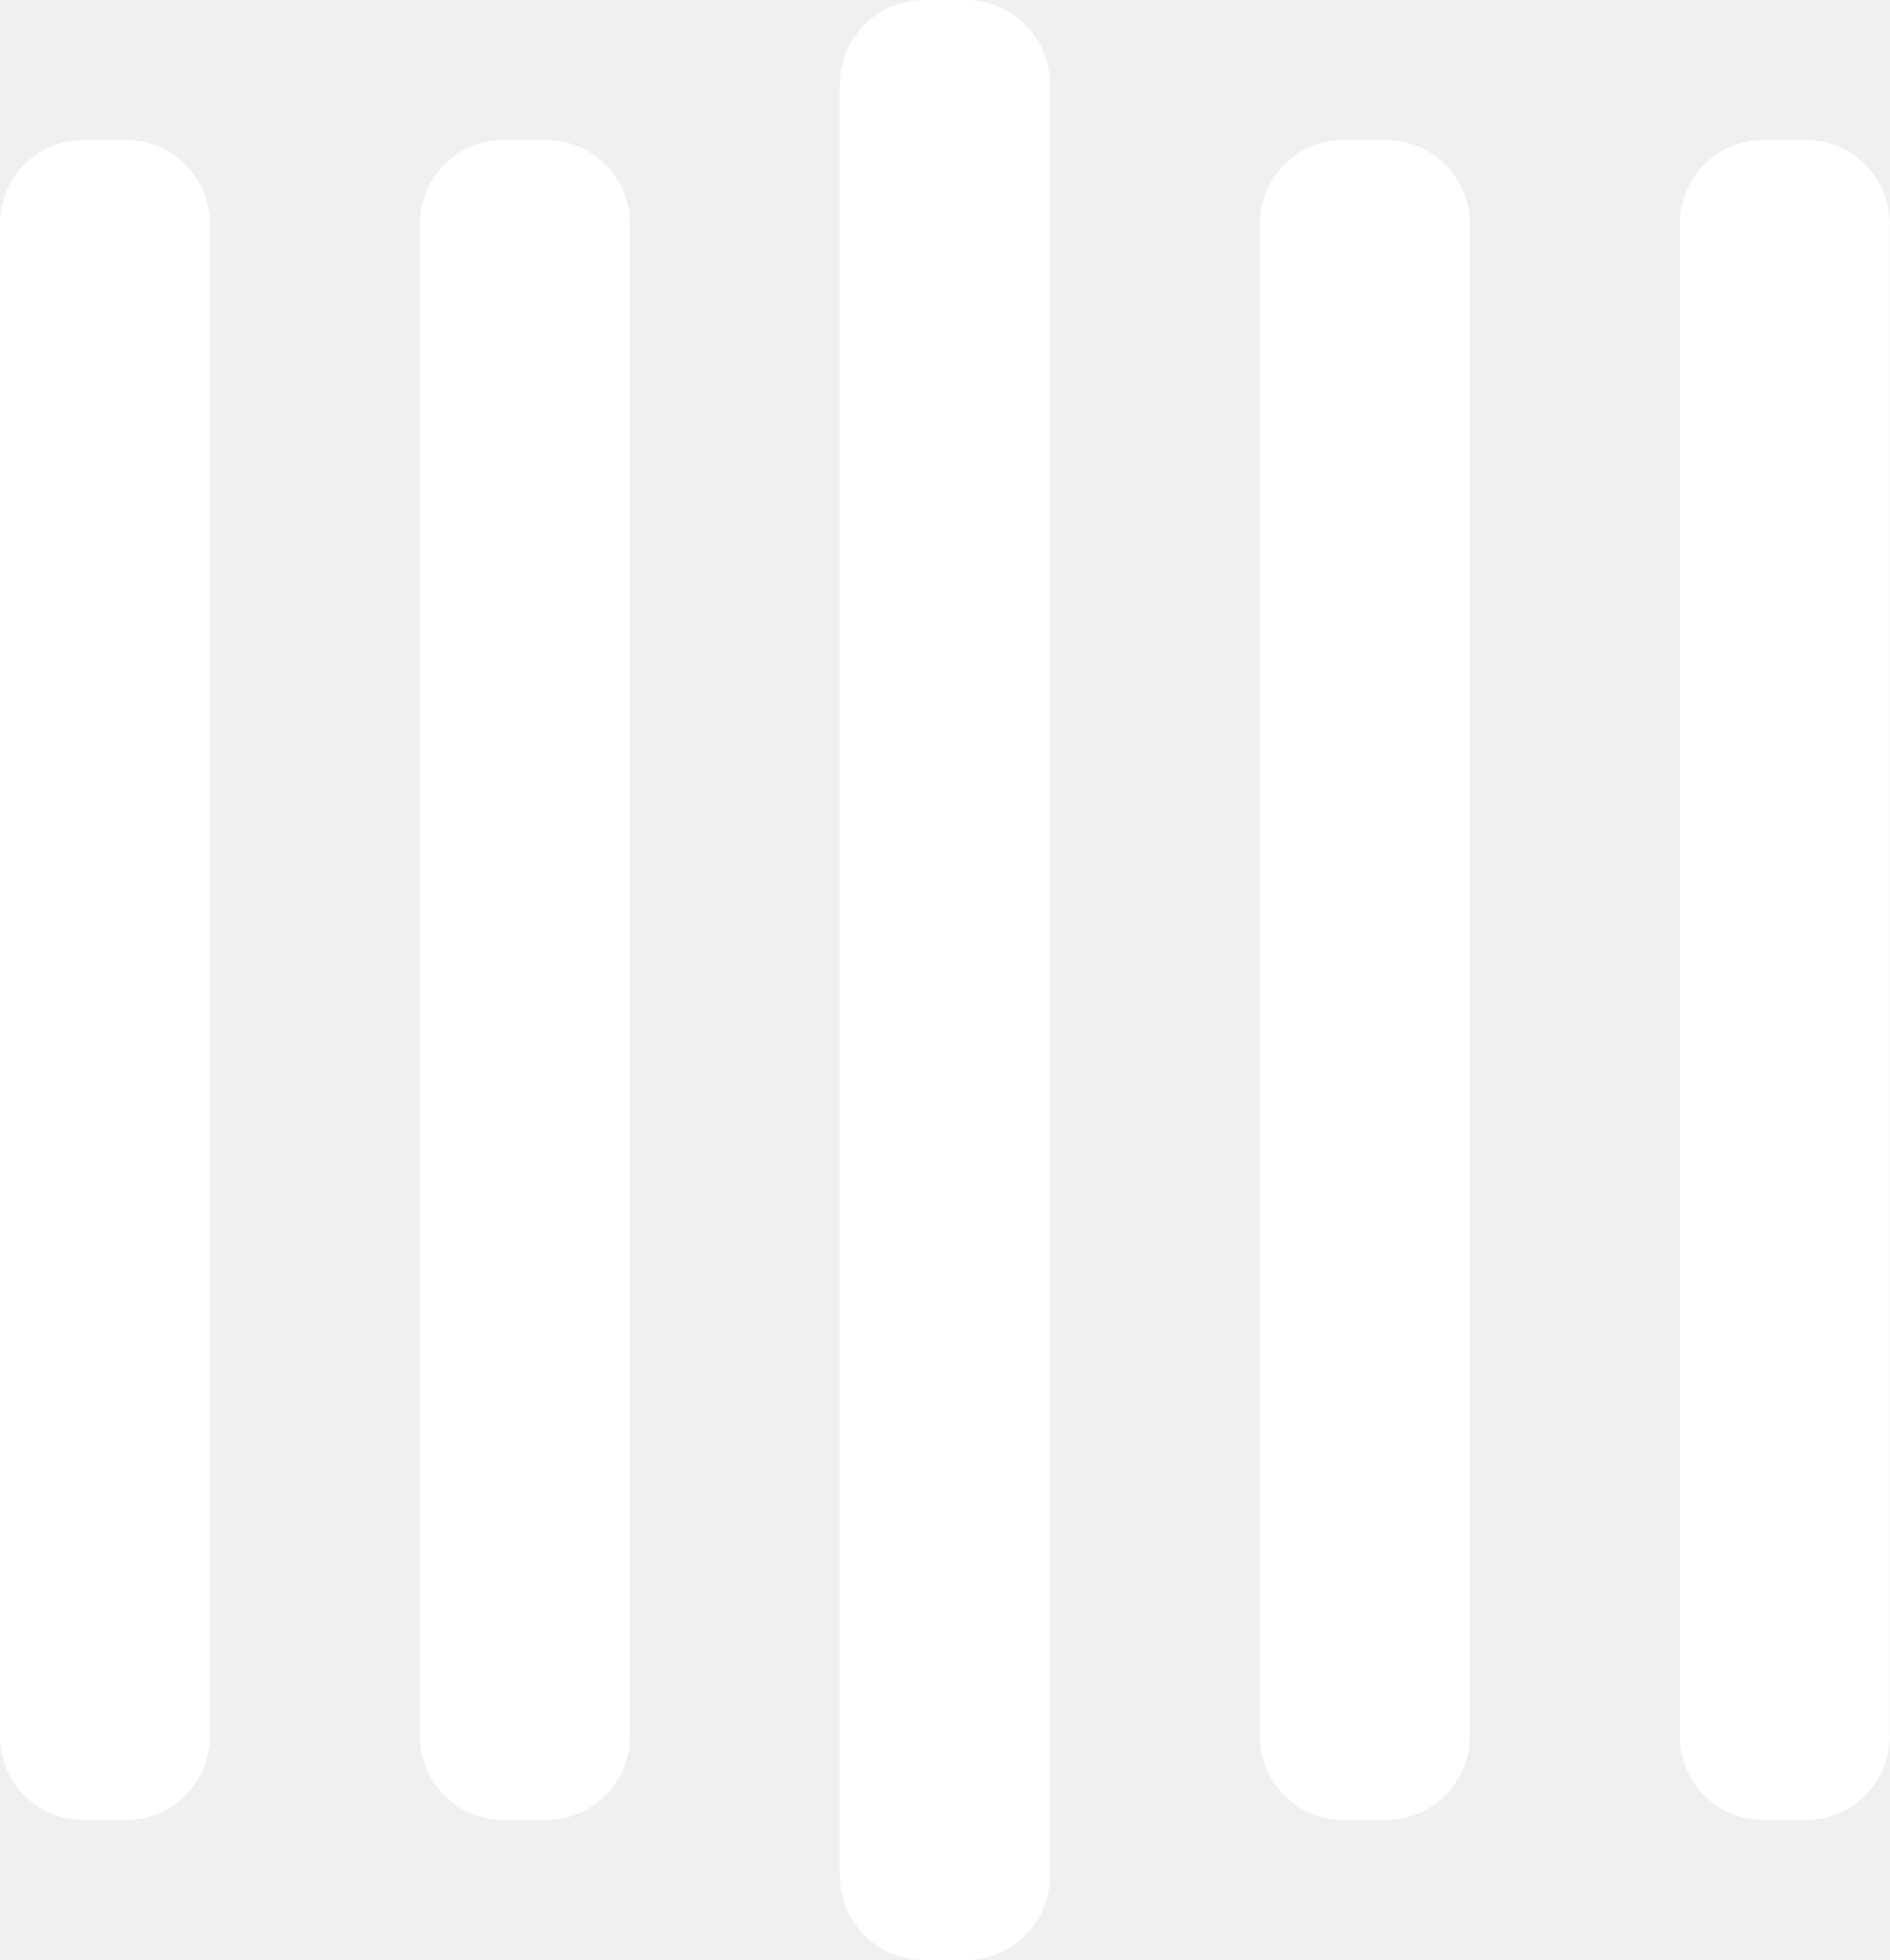
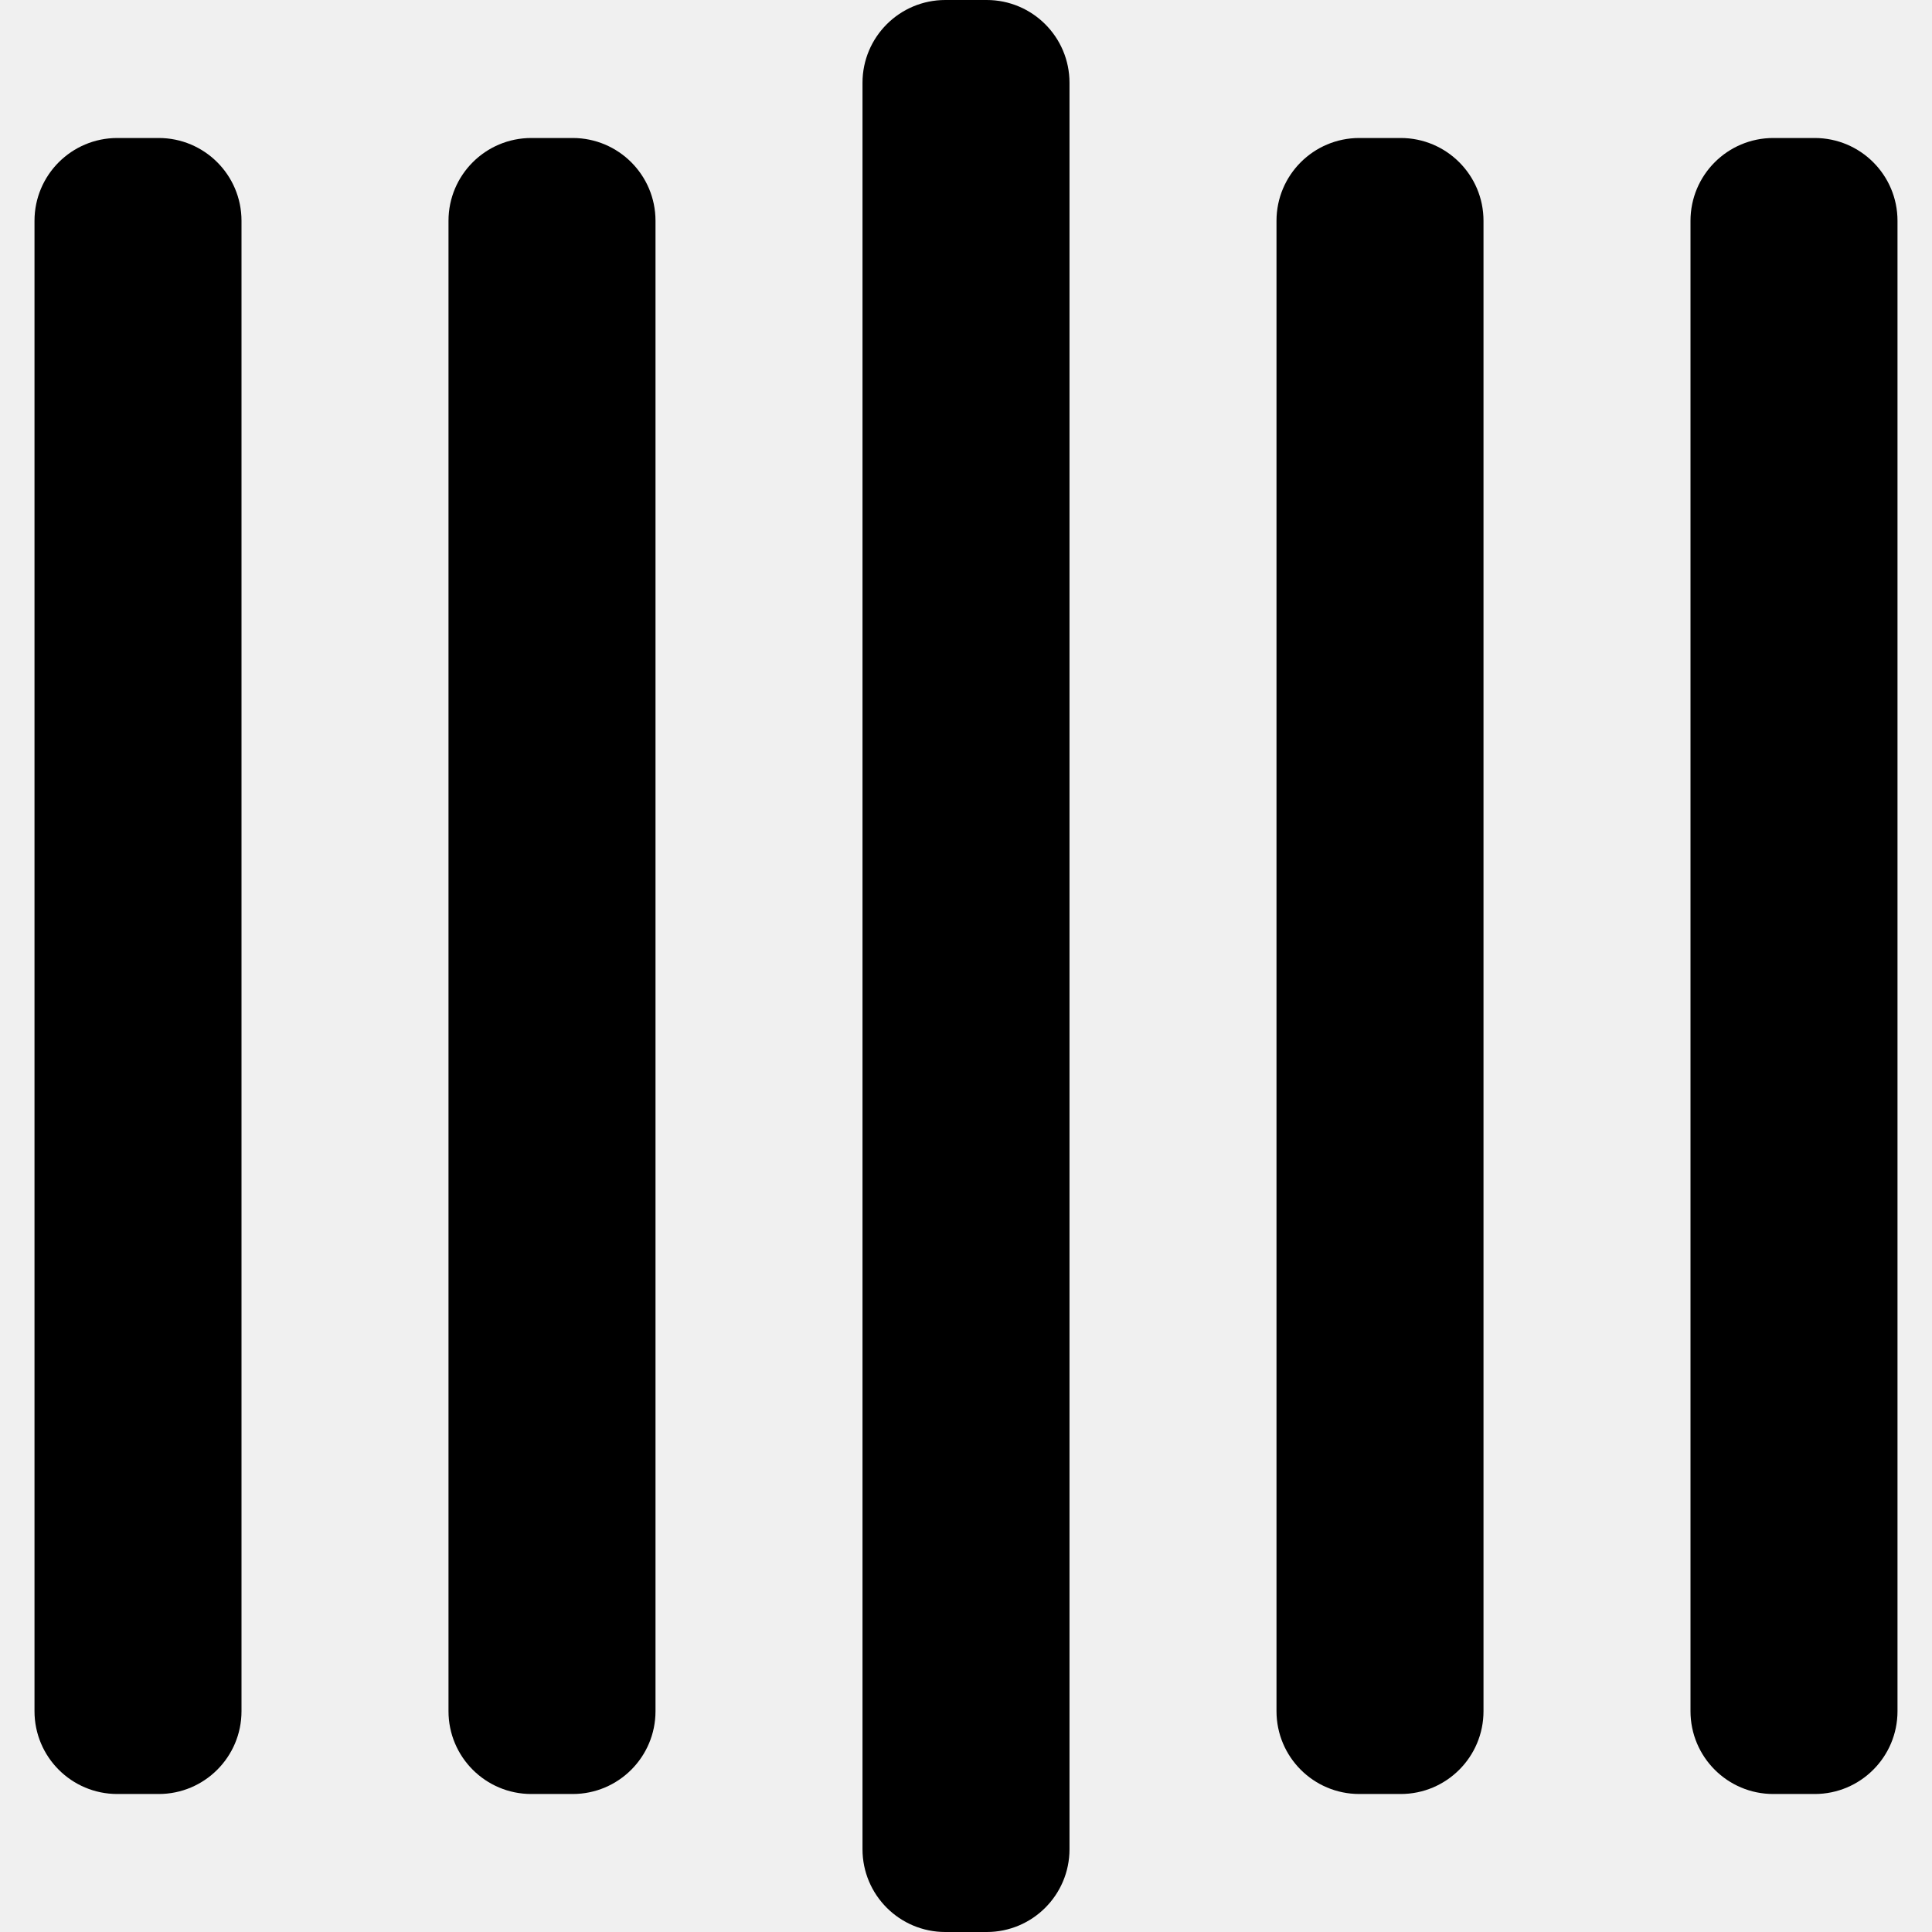
- <svg xmlns="http://www.w3.org/2000/svg" width="135" height="140" viewBox="0 0 135 140" fill="#fff">
+ <svg xmlns="http://www.w3.org/2000/svg" width="50" height="50" viewBox="0 0 135 140" fill="#000">
  <rect y="10" width="15" height="120" rx="6">
    <animate attributeName="height" begin="0.5s" dur="1s" values="120;110;100;90;80;70;60;50;40;140;120" calcMode="linear" repeatCount="indefinite" />
    <animate attributeName="y" begin="0.5s" dur="1s" values="10;15;20;25;30;35;40;45;50;0;10" calcMode="linear" repeatCount="indefinite" />
  </rect>
  <rect x="30" y="10" width="15" height="120" rx="6">
    <animate attributeName="height" begin="0.25s" dur="1s" values="120;110;100;90;80;70;60;50;40;140;120" calcMode="linear" repeatCount="indefinite" />
    <animate attributeName="y" begin="0.25s" dur="1s" values="10;15;20;25;30;35;40;45;50;0;10" calcMode="linear" repeatCount="indefinite" />
  </rect>
  <rect x="60" width="15" height="140" rx="6">
    <animate attributeName="height" begin="0s" dur="1s" values="120;110;100;90;80;70;60;50;40;140;120" calcMode="linear" repeatCount="indefinite" />
    <animate attributeName="y" begin="0s" dur="1s" values="10;15;20;25;30;35;40;45;50;0;10" calcMode="linear" repeatCount="indefinite" />
  </rect>
  <rect x="90" y="10" width="15" height="120" rx="6">
    <animate attributeName="height" begin="0.25s" dur="1s" values="120;110;100;90;80;70;60;50;40;140;120" calcMode="linear" repeatCount="indefinite" />
    <animate attributeName="y" begin="0.25s" dur="1s" values="10;15;20;25;30;35;40;45;50;0;10" calcMode="linear" repeatCount="indefinite" />
  </rect>
  <rect x="120" y="10" width="15" height="120" rx="6">
    <animate attributeName="height" begin="0.5s" dur="1s" values="120;110;100;90;80;70;60;50;40;140;120" calcMode="linear" repeatCount="indefinite" />
    <animate attributeName="y" begin="0.5s" dur="1s" values="10;15;20;25;30;35;40;45;50;0;10" calcMode="linear" repeatCount="indefinite" />
  </rect>
</svg>
